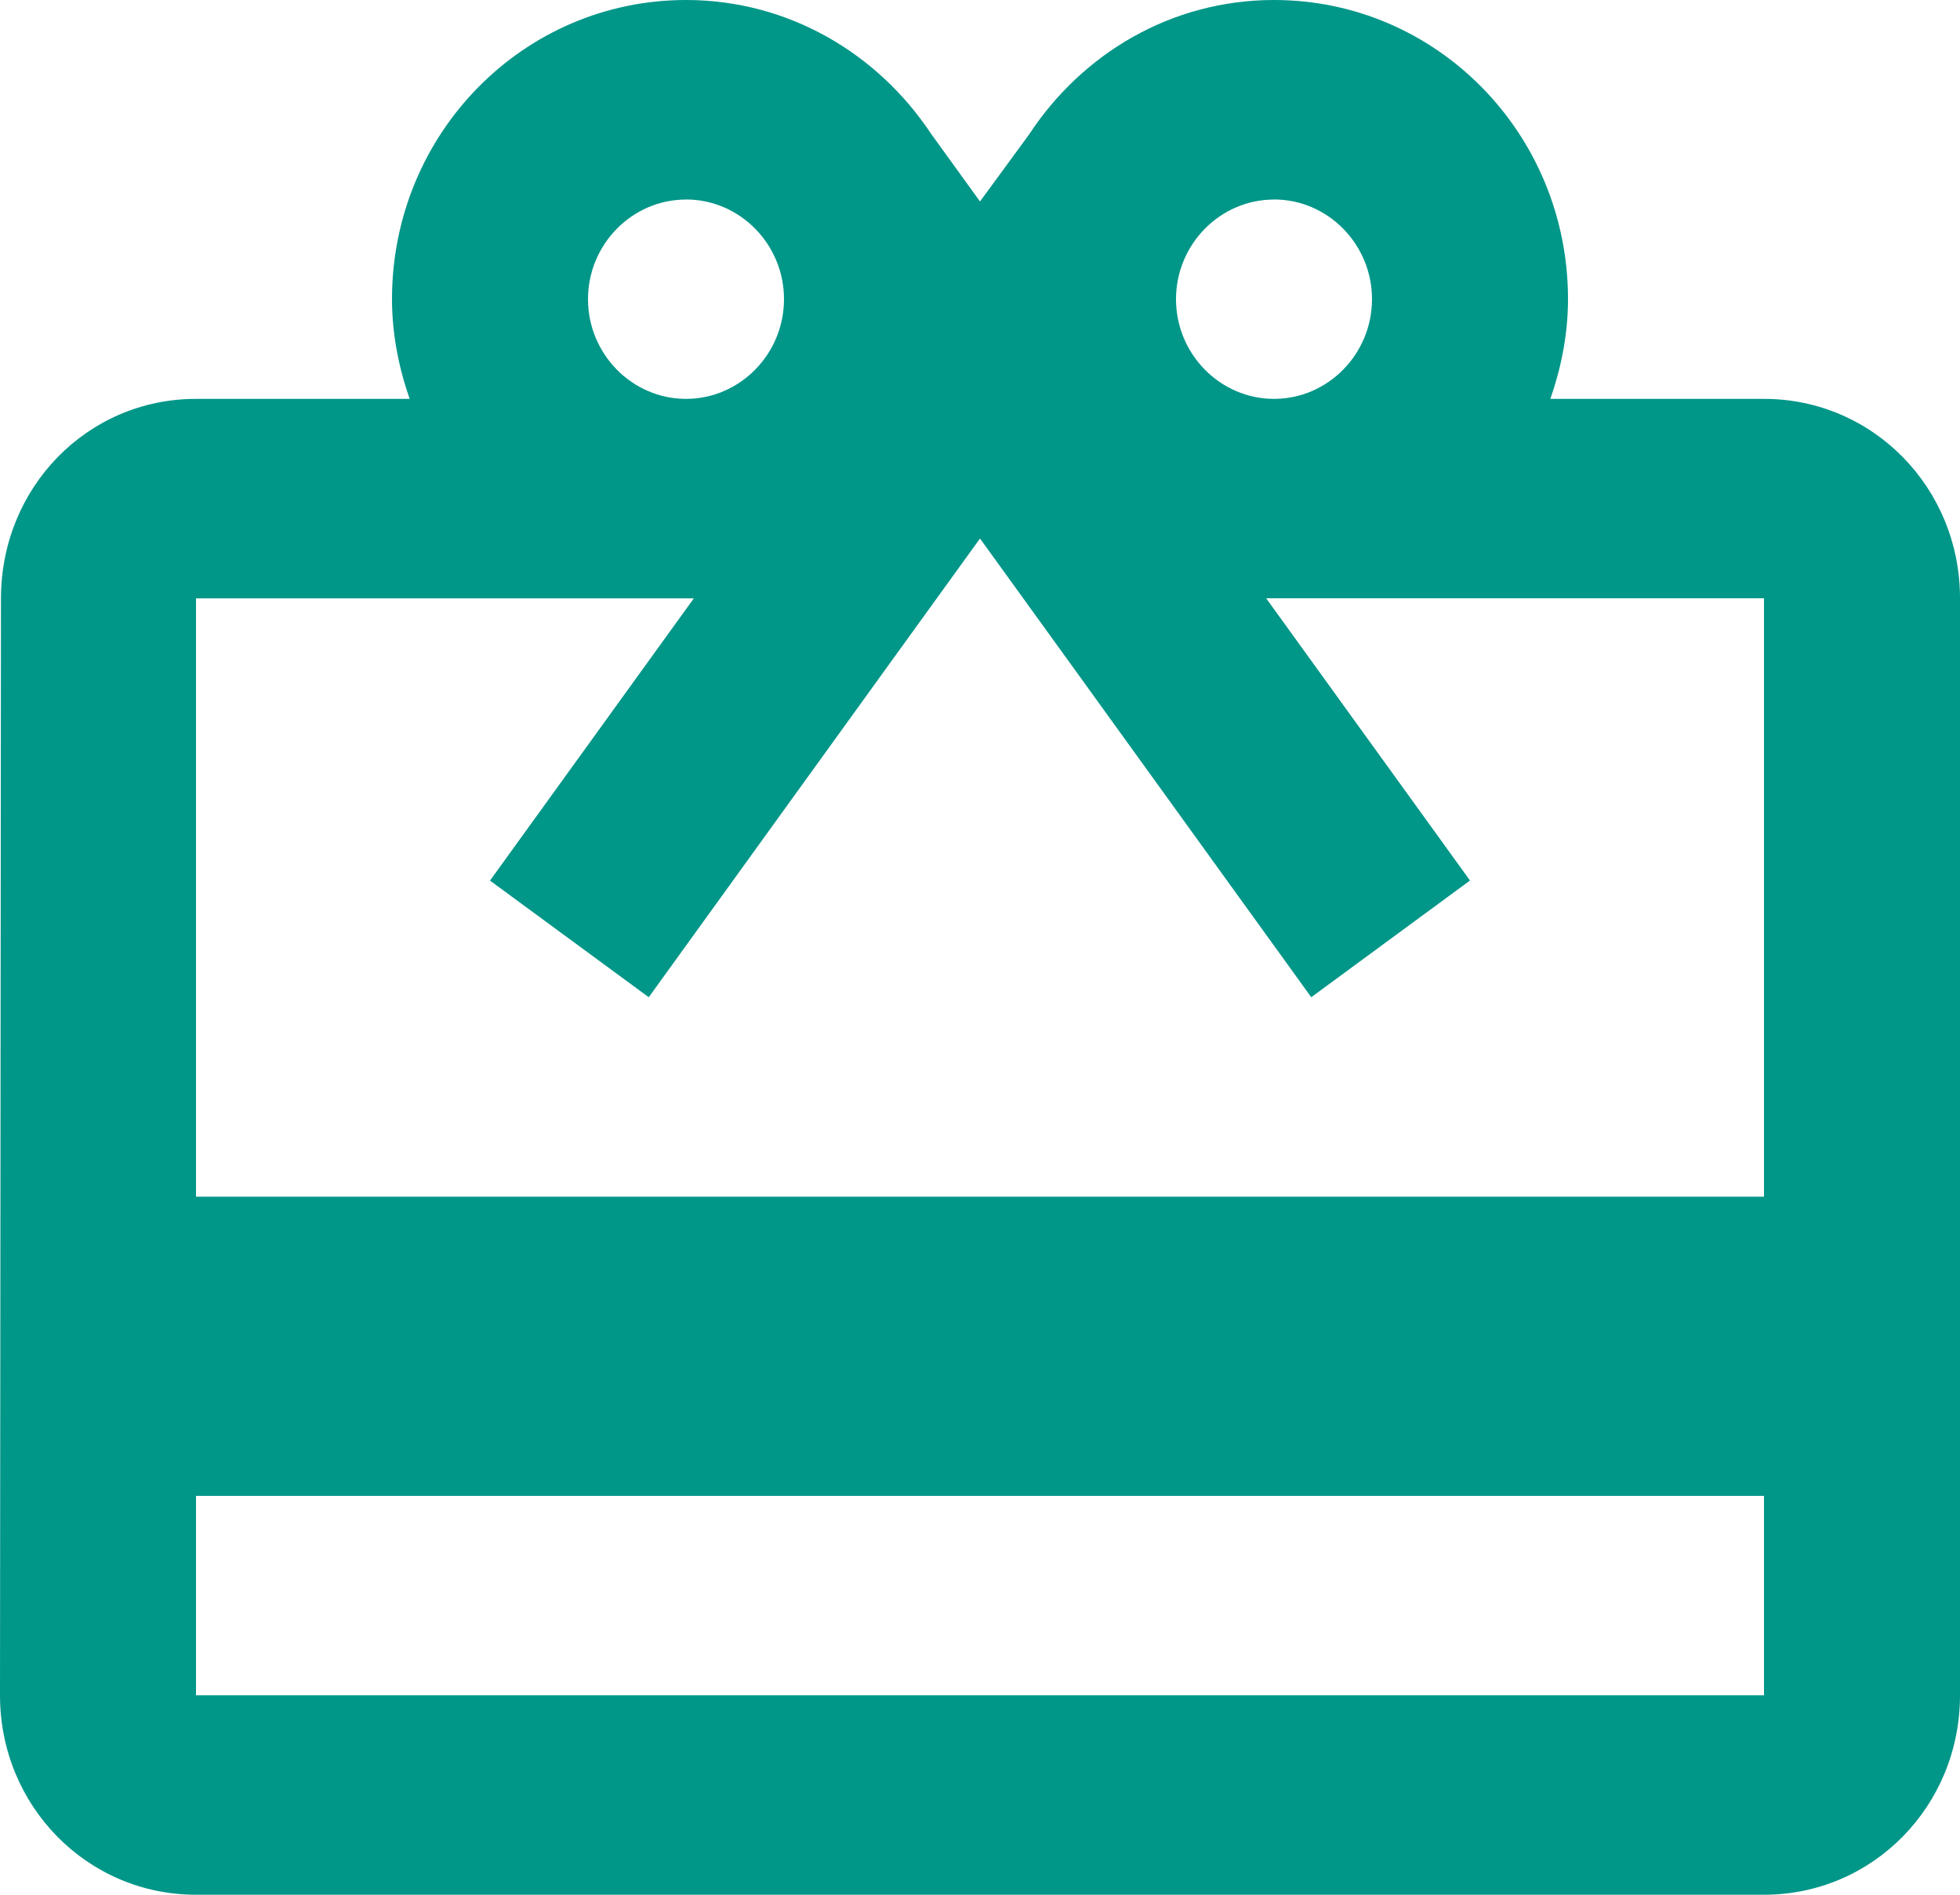
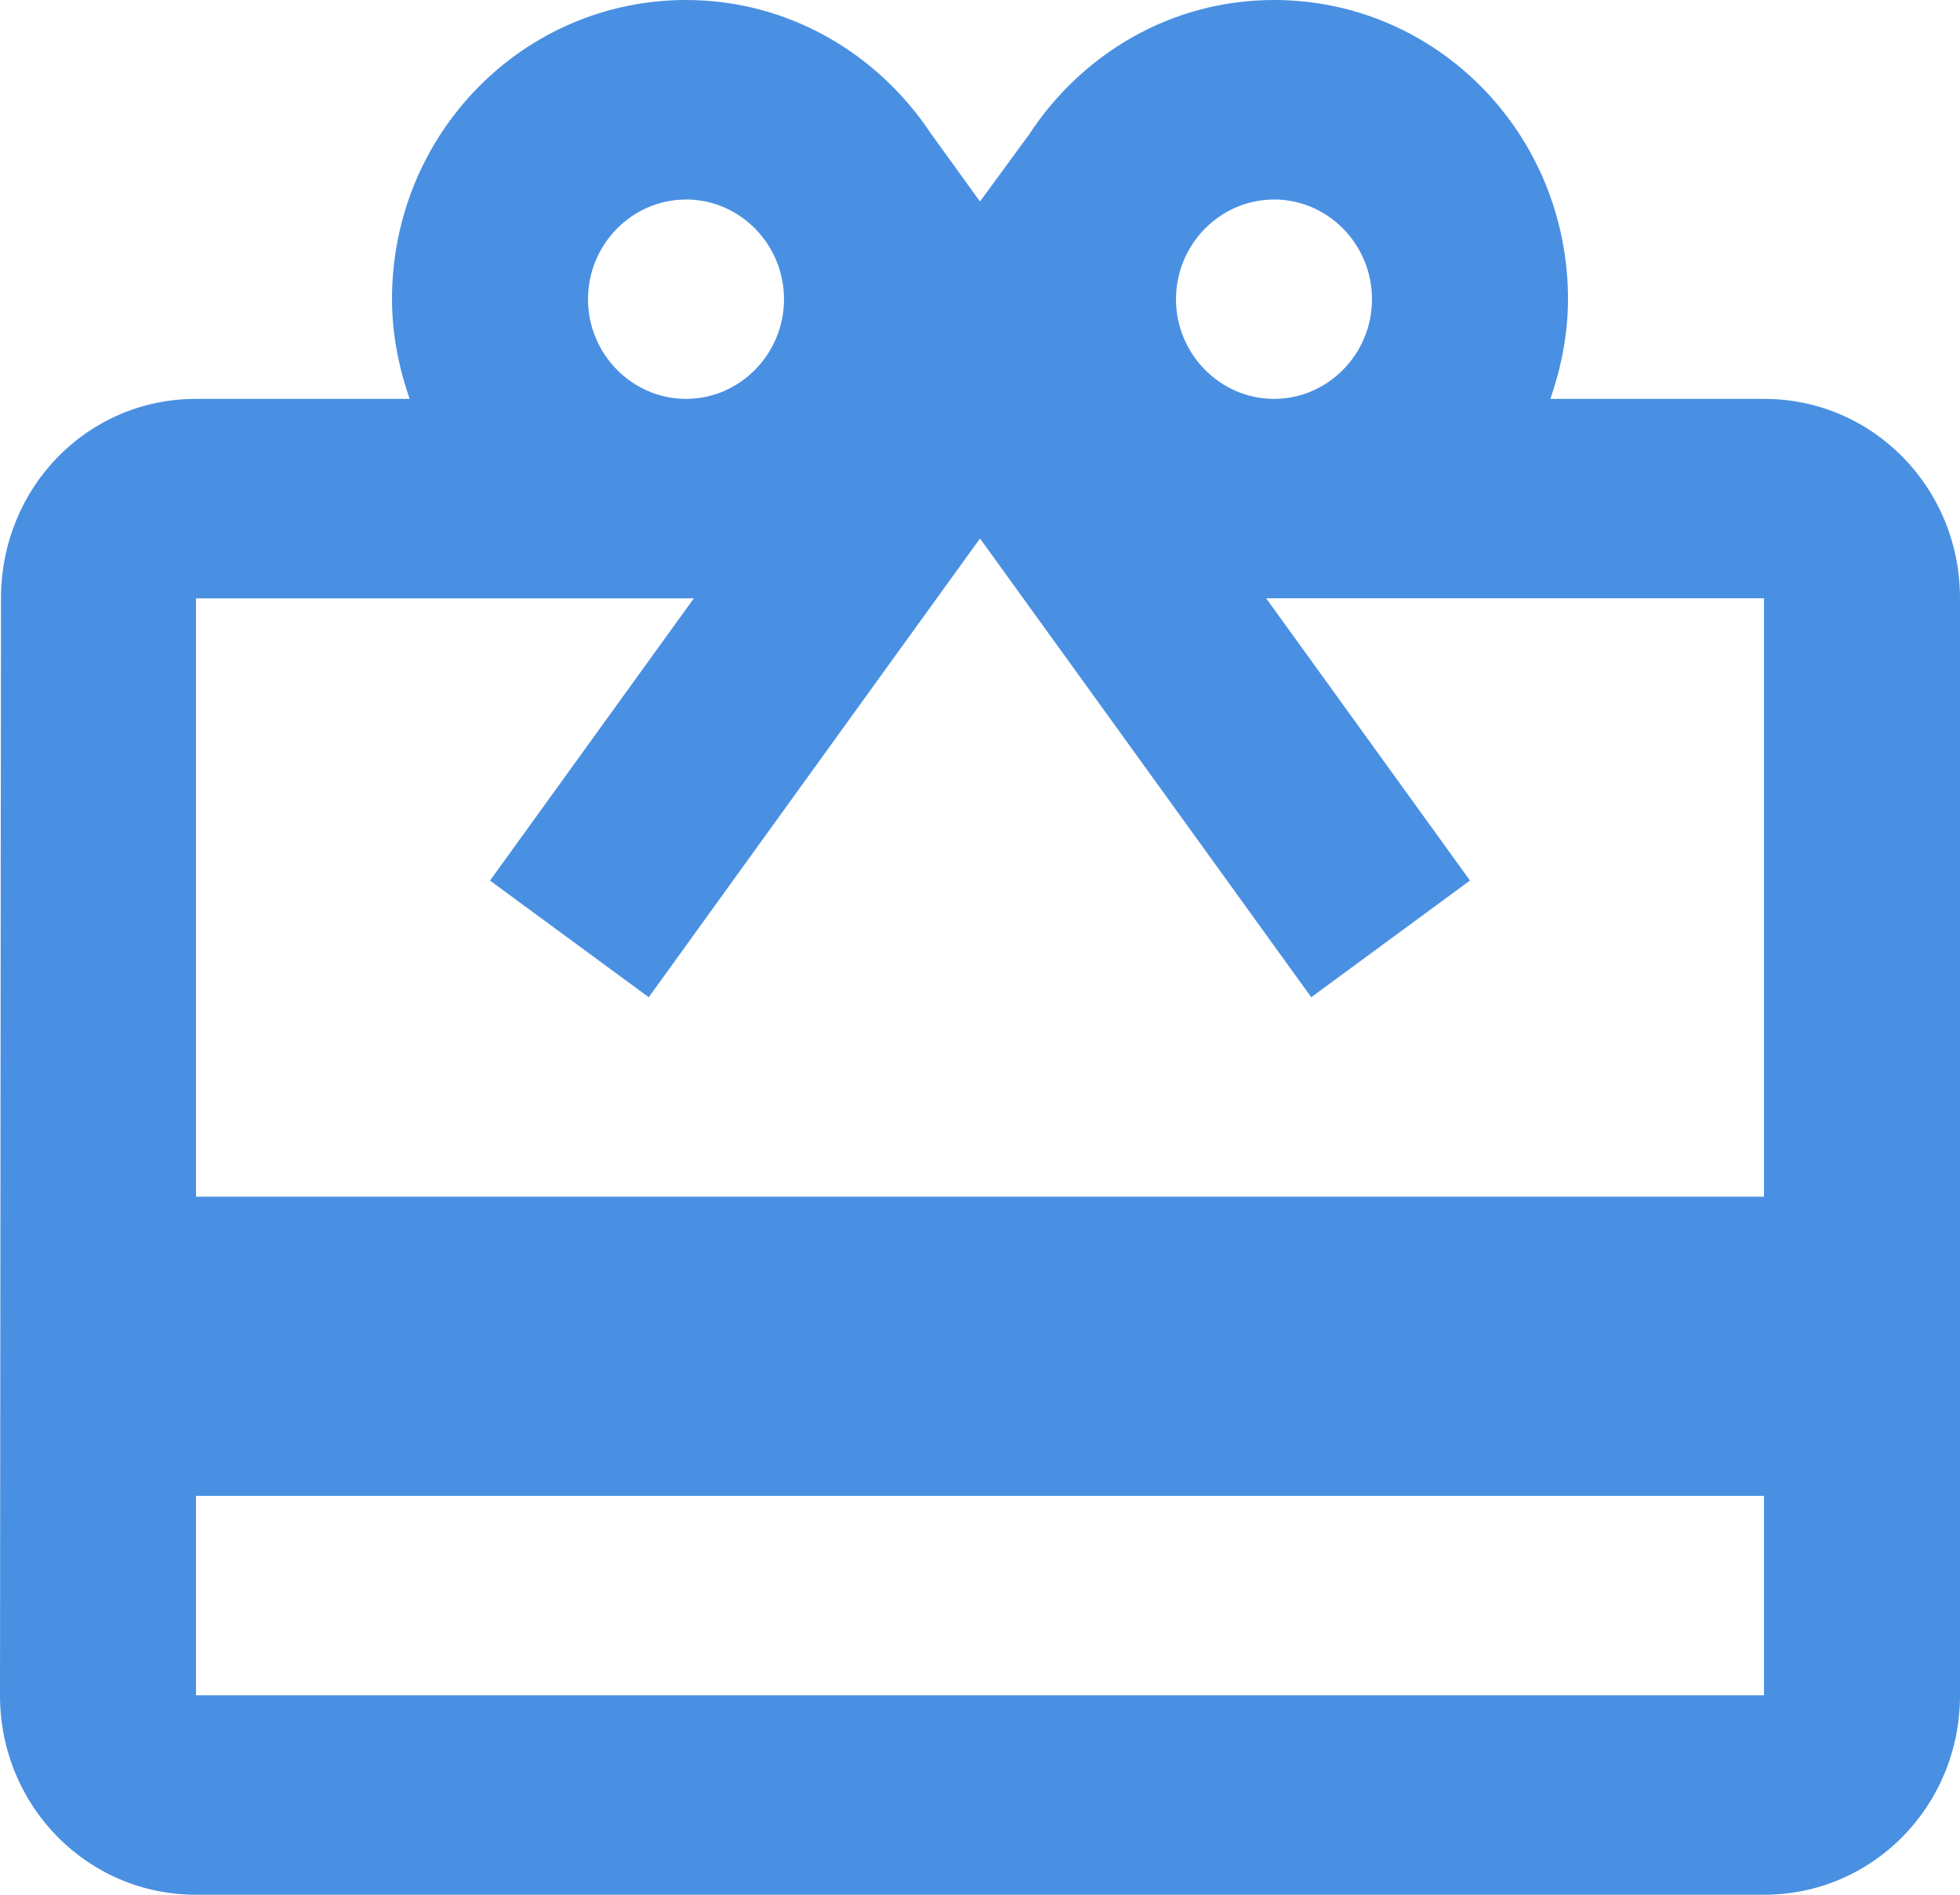
<svg xmlns="http://www.w3.org/2000/svg" width="30" height="29" viewBox="0 0 30 29">
-   <path fill="#009688" fill-rule="nonzero" d="M27 6.105h-3.27c.165-.473.27-.992.27-1.526C24 2.045 21.99 0 19.5 0c-1.575 0-2.94.824-3.75 2.06L15 3.084l-.75-1.038C13.44.825 12.075 0 10.5 0 8.01 0 6 2.045 6 4.579c0 .534.105 1.053.27 1.526H3C1.335 6.105.015 7.464.015 9.158L0 25.948C0 27.641 1.335 29 3 29h24c1.665 0 3-1.358 3-3.053V9.157c0-1.693-1.335-3.052-3-3.052zm-7.5-3.052c.825 0 1.5.686 1.5 1.526s-.675 1.526-1.5 1.526S18 5.418 18 4.58c0-.84.675-1.526 1.5-1.526zm-9 0c.825 0 1.5.686 1.5 1.526s-.675 1.526-1.5 1.526S9 5.418 9 4.58c0-.84.675-1.526 1.5-1.526zM27 25.947H3v-3.052h24v3.052zm0-7.631H3V9.158h7.62l-3.12 4.32 2.43 1.785 3.57-4.945L15 8.242l1.5 2.076 3.57 4.945 2.43-1.786-3.12-4.32H27v9.159z" />
+   <path fill="#4A90E2" d="M27 6.105h-3.27c.165-.473.27-.992.27-1.526C24 2.045 21.99 0 19.5 0c-1.575 0-2.94.824-3.75 2.06L15 3.084l-.75-1.038C13.44.825 12.075 0 10.5 0 8.01 0 6 2.045 6 4.579c0 .534.105 1.053.27 1.526H3C1.335 6.105.015 7.464.015 9.158L0 25.948C0 27.641 1.335 29 3 29h24c1.665 0 3-1.358 3-3.053V9.157c0-1.693-1.335-3.052-3-3.052zm-7.5-3.052c.825 0 1.5.686 1.5 1.526s-.675 1.526-1.5 1.526S18 5.418 18 4.58c0-.84.675-1.526 1.5-1.526zm-9 0c.825 0 1.5.686 1.5 1.526s-.675 1.526-1.5 1.526S9 5.418 9 4.58c0-.84.675-1.526 1.5-1.526zM27 25.947H3v-3.052h24v3.052zm0-7.631H3V9.158h7.62l-3.12 4.32 2.43 1.785 3.57-4.945L15 8.242l1.5 2.076 3.57 4.945 2.43-1.786-3.12-4.32H27v9.159z" />
</svg>
